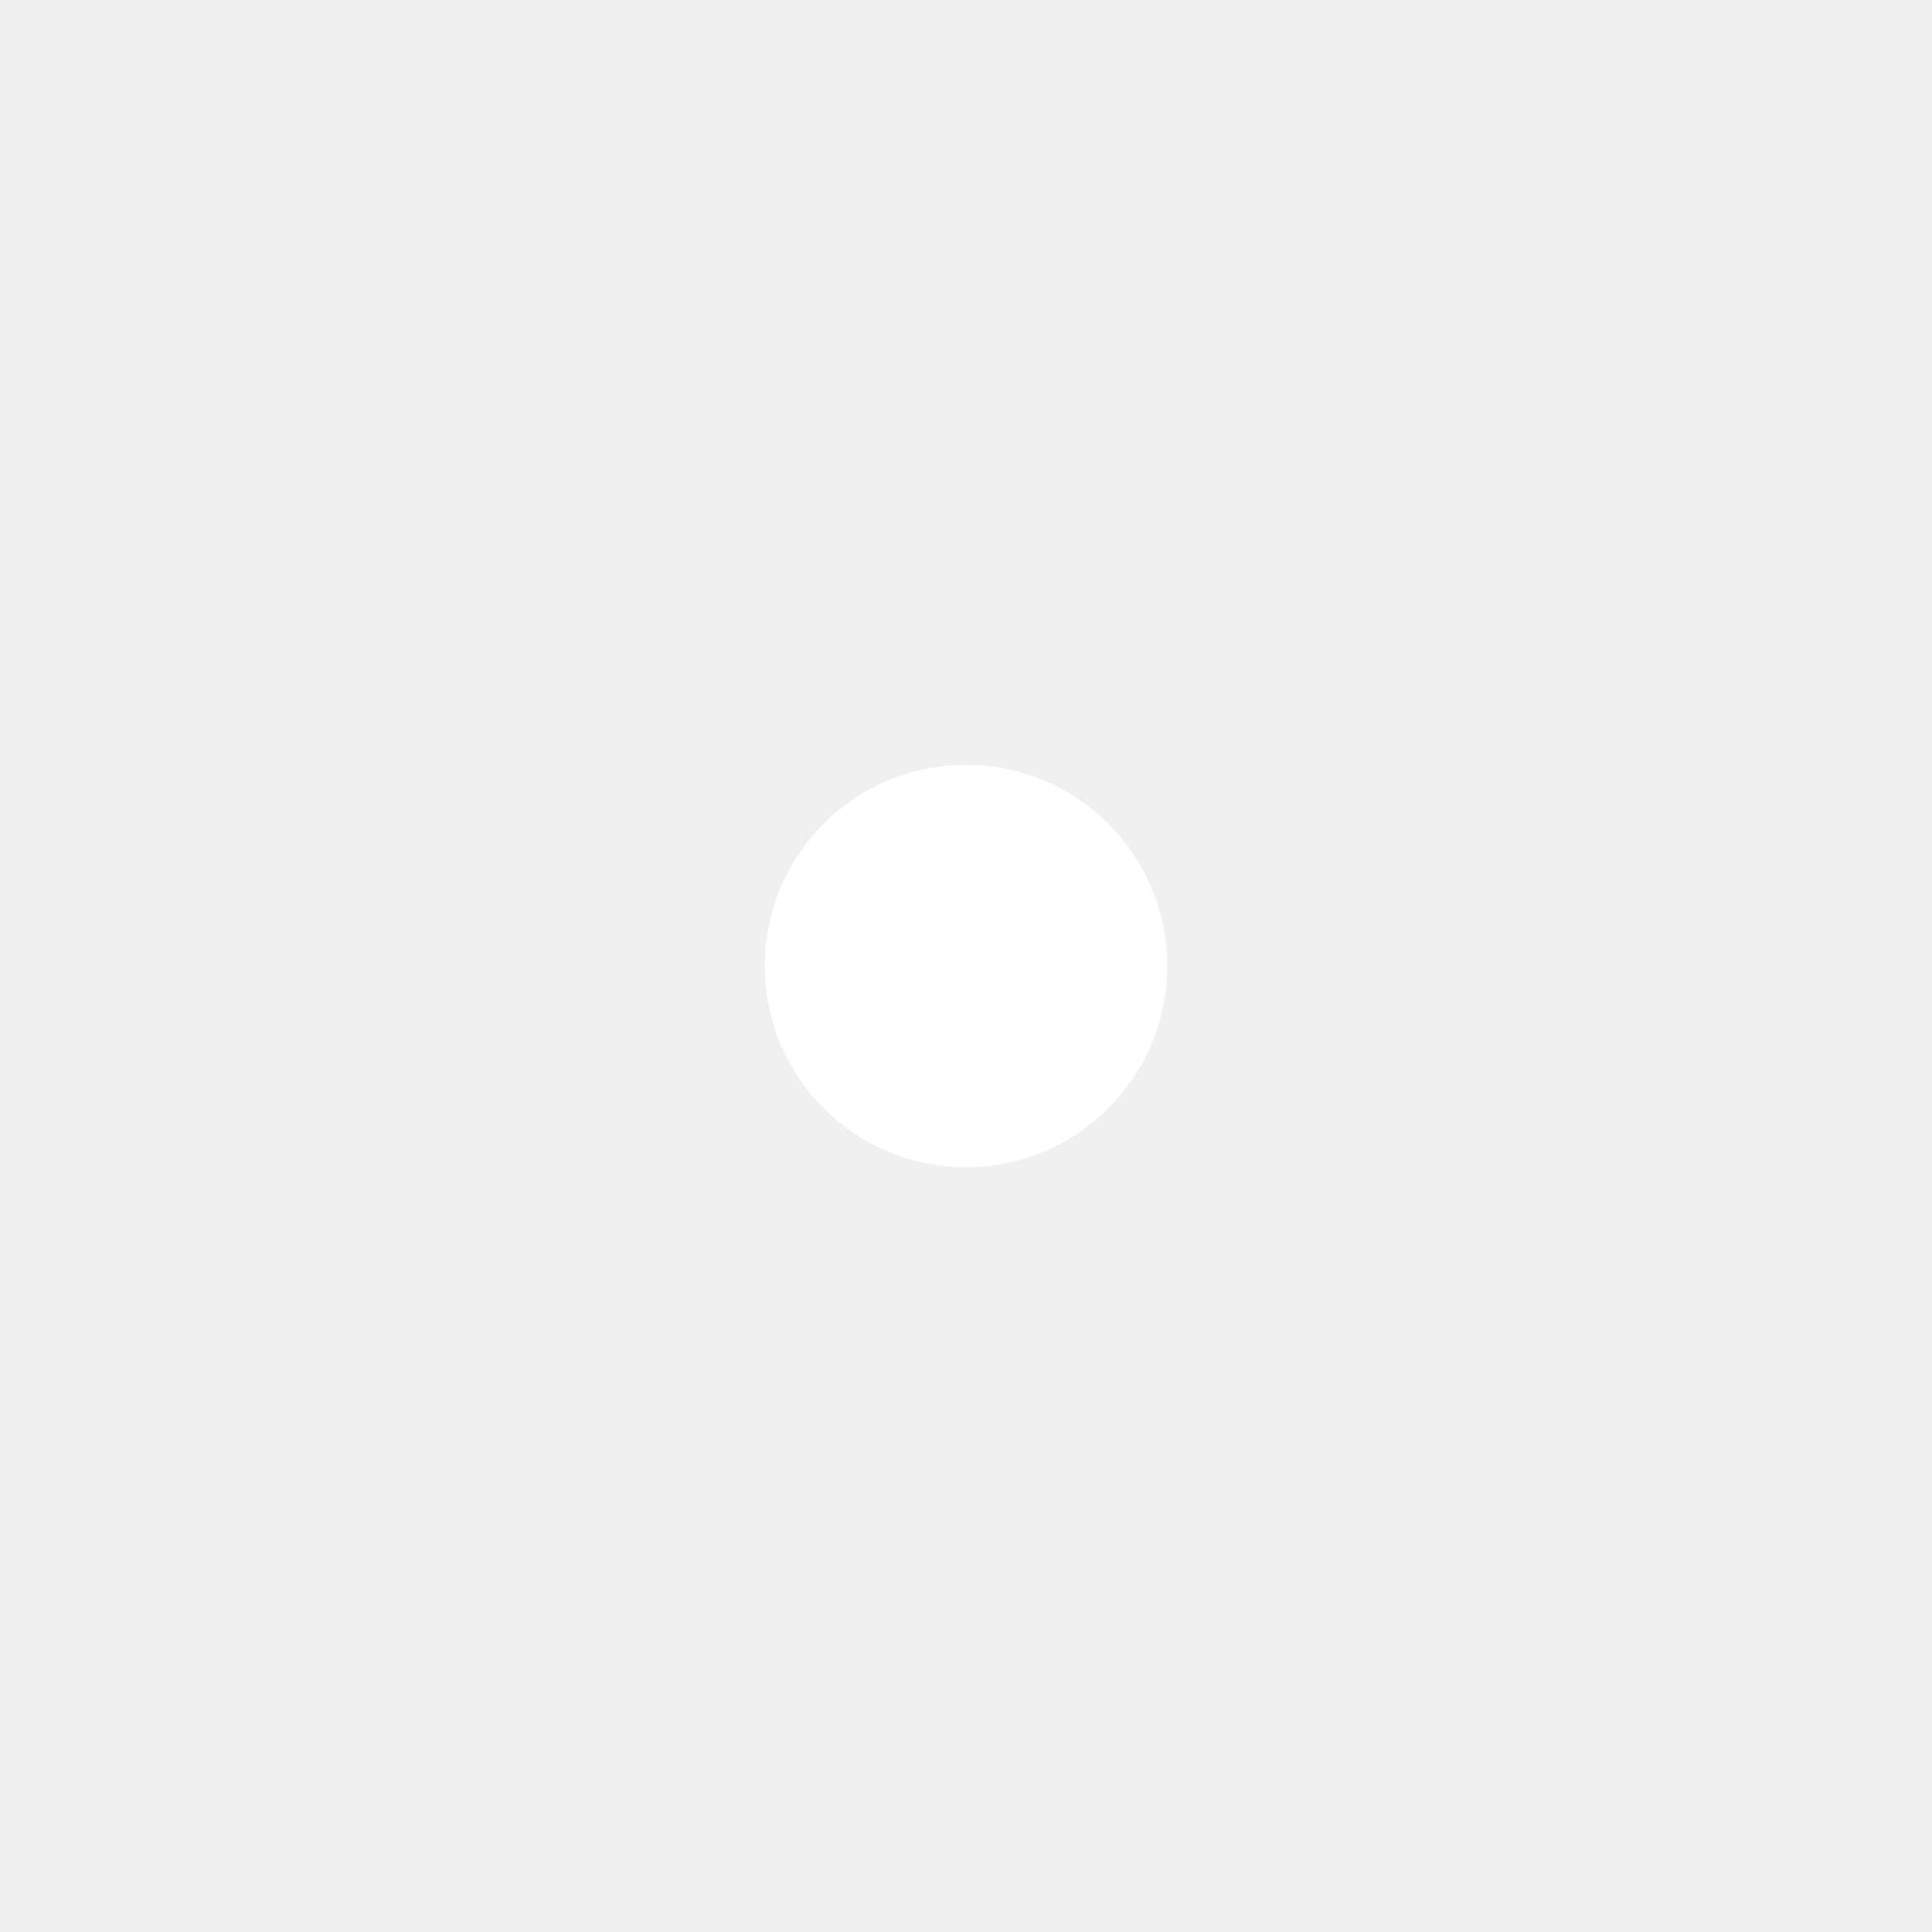
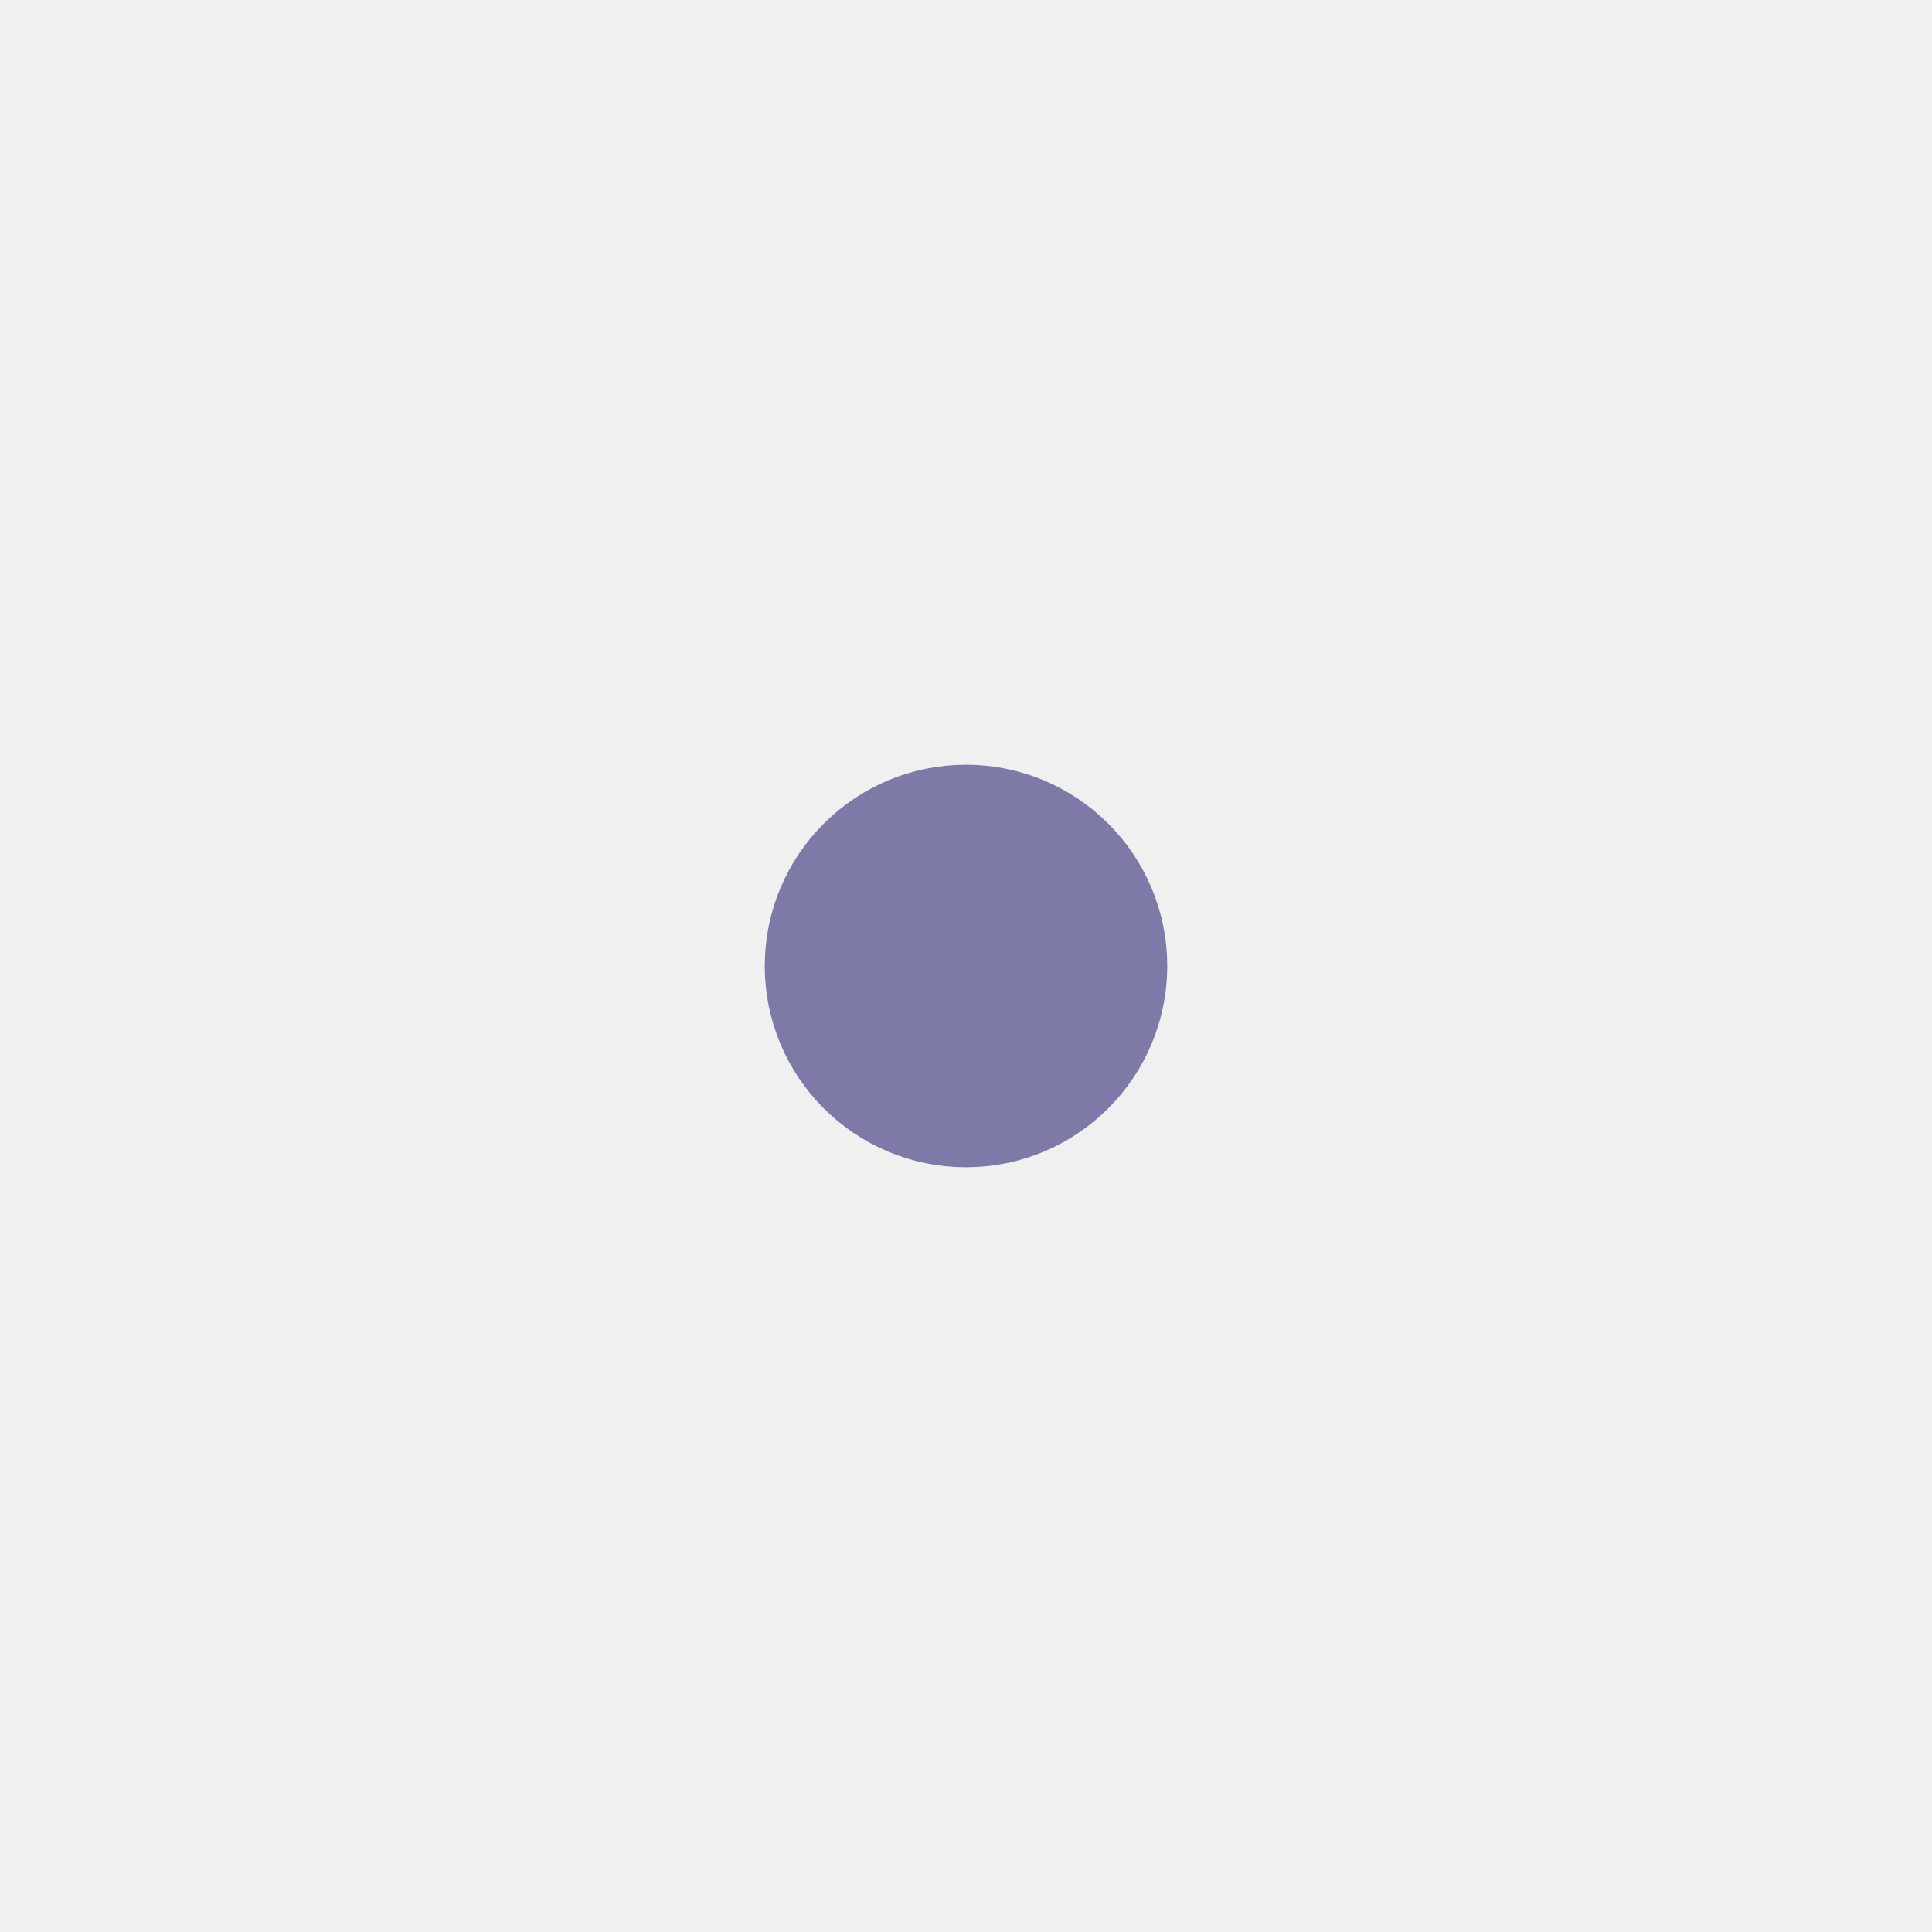
- <svg xmlns="http://www.w3.org/2000/svg" width="800px" height="800px" viewBox="0 0 24 24" fill="none" stroke="#ffffff">
+ <svg xmlns="http://www.w3.org/2000/svg" width="800px" height="800px" viewBox="0 0 24 24" fill="none" stroke="#7d7aa7">
  <g id="SVGRepo_bgCarrier" stroke-width="0" />
  <g id="SVGRepo_tracerCarrier" stroke-linecap="round" stroke-linejoin="round" />
  <g id="SVGRepo_iconCarrier">
-     <circle cx="12" cy="12" r="2" fill="#ffffff" />
+     <circle cx="12" cy="12" r="2" fill="#7d7aa7" />
  </g>
</svg>
